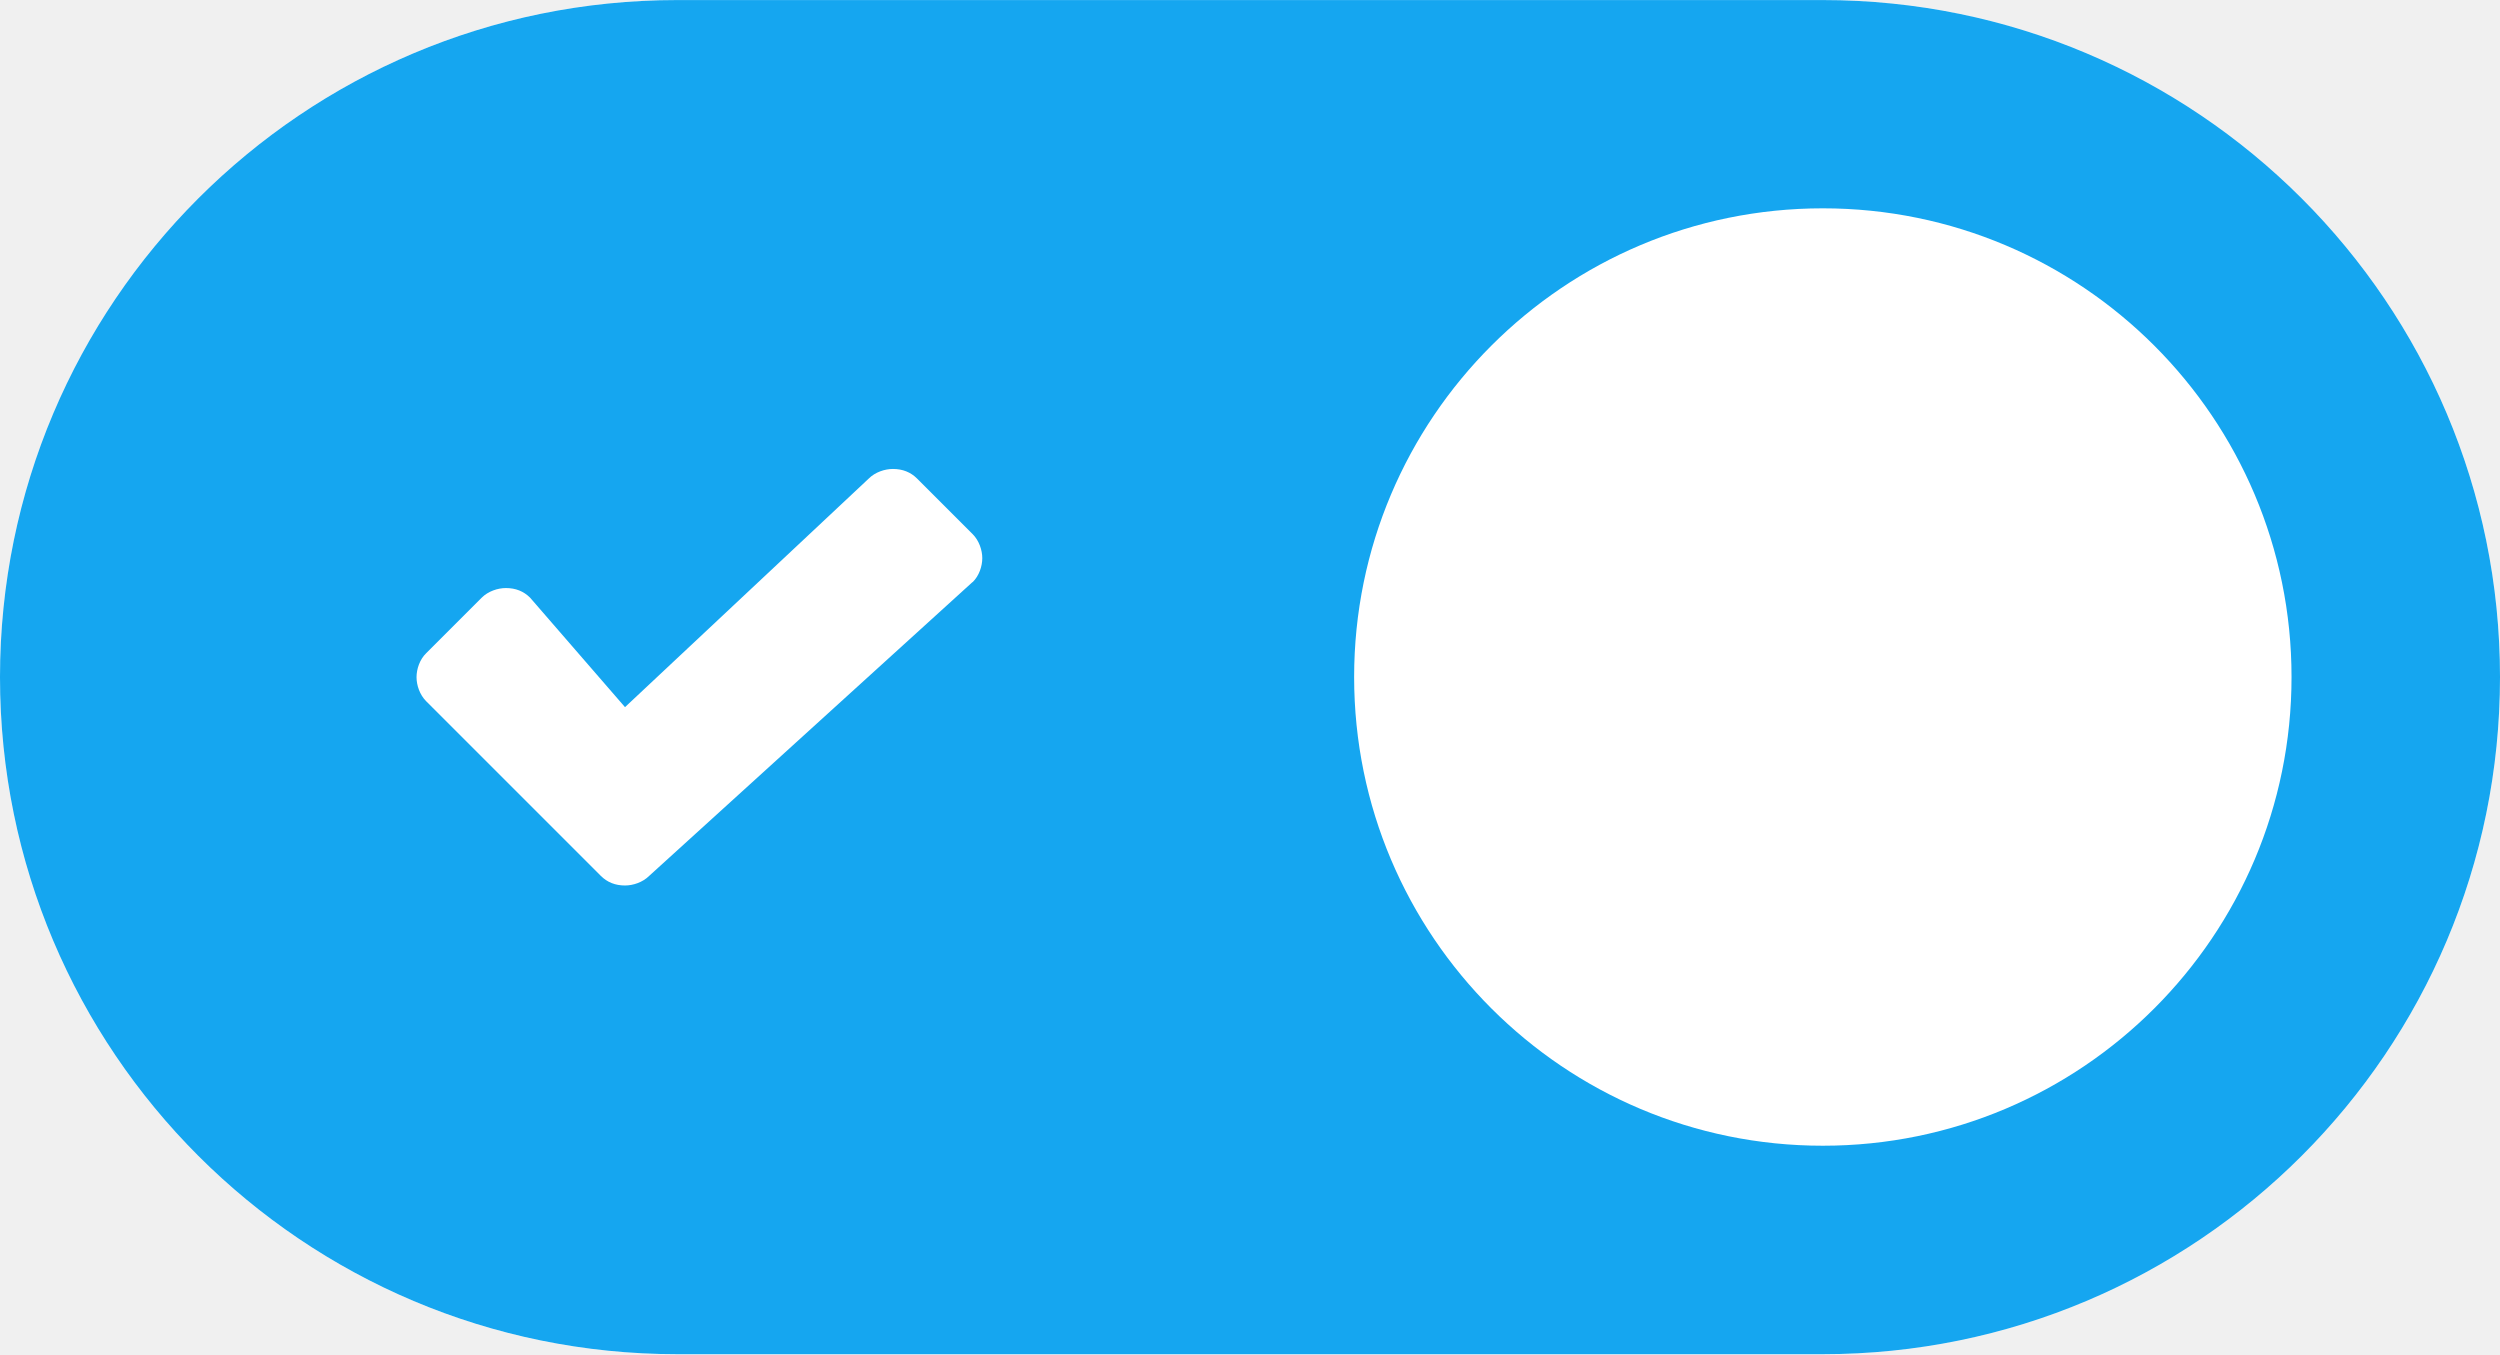
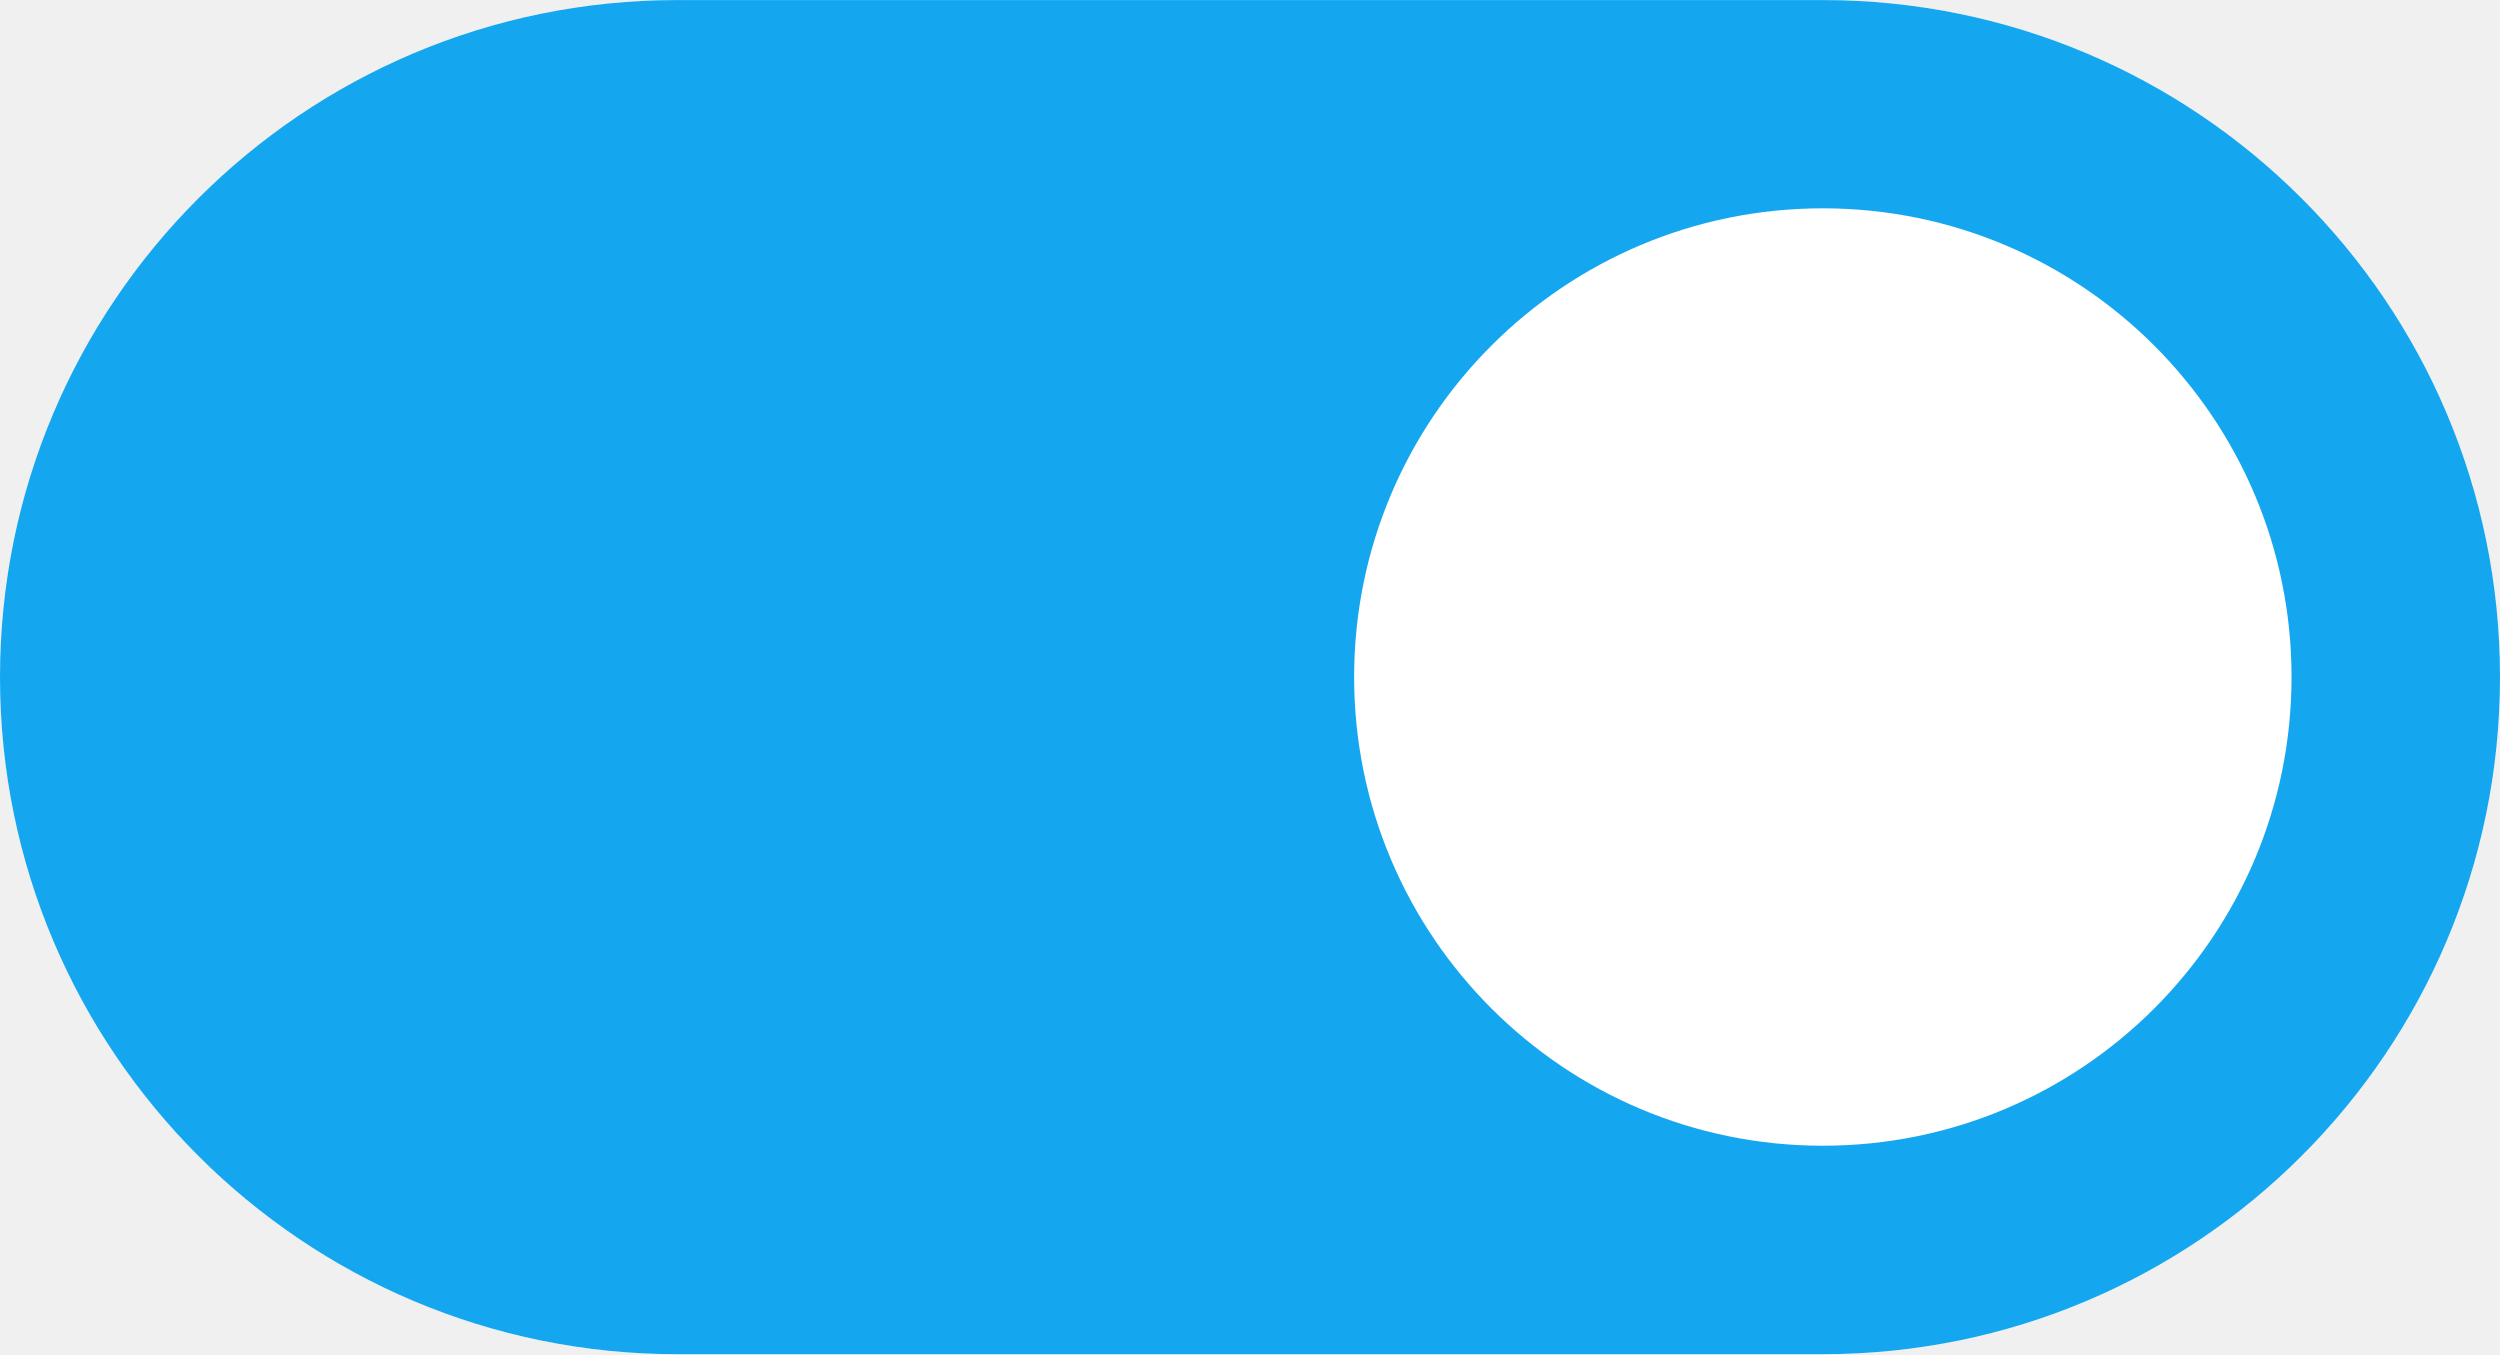
- <svg xmlns="http://www.w3.org/2000/svg" width="48" height="26" viewBox="0 0 12.7 6.879" version="1.1" id="svg8">
+ <svg xmlns="http://www.w3.org/2000/svg" id="svg8" version="1.1" viewBox="0 0 12.7 6.879" height="26" width="48">
  <defs id="defs2" />
-   <g id="layer1" transform="translate(0,-290.1208)">
-     <rect ry="3.44" y="290.121" x="0" height="6.879" width="12.7" id="rect918" style="opacity:1;fill:#ffffff;fill-opacity:1;stroke:none;stroke-width:0.302;stroke-opacity:1" />
-     <rect style="opacity:1;fill:#15a6f0;fill-opacity:1;stroke:none;stroke-width:0.302;stroke-opacity:1" id="rect815" width="12.7" height="6.879" x="0" y="290.121" ry="3.44" />
-     <path class="st2" d="m 10.269,294.363 -0.212,0.206 c -0.033,0.033 -0.083,0.05 -0.124,0.05 -0.05,0 -0.091,-0.017 -0.124,-0.05 L 9.26,294.014 8.702,294.569 c -0.033,0.033 -0.083,0.05 -0.124,0.05 -0.05,0 -0.091,-0.017 -0.124,-0.05 l -0.201,-0.21 c -0.033,-0.033 -0.05,-0.083 -0.05,-0.124 0,-0.041 0.017,-0.091 0.05,-0.124 l 0.555,-0.551 -0.555,-0.556 c -0.033,-0.033 -0.05,-0.083 -0.05,-0.124 0,-0.041 0.017,-0.091 0.05,-0.124 l 0.207,-0.204 c 0.033,-0.033 0.083,-0.05 0.124,-0.05 0.05,0 0.091,0.017 0.124,0.05 l 0.553,0.555 0.568,-0.555 c 0.033,-0.033 0.083,-0.05 0.124,-0.05 0.05,0 0.091,0.017 0.124,0.05 l 0.192,0.219 c 0.031,0.035 0.05,0.083 0.05,0.124 0,0.041 -0.017,0.091 -0.05,0.124 l -0.555,0.541 0.555,0.554 c 0.033,0.033 0.05,0.083 0.05,0.124 0,0.041 -0.017,0.091 -0.05,0.124 z" id="path27" style="opacity:1;fill:#ffffff;fill-opacity:1;stroke-width:0.083" />
-     <path class="st2" d="m 4.94,293.078 -1.642,1.492 c -0.033,0.033 -0.082,0.049 -0.123,0.049 -0.049,0 -0.09,-0.016 -0.123,-0.049 l -0.887,-0.887 c -0.033,-0.033 -0.049,-0.082 -0.049,-0.122 0,-0.041 0.016,-0.09 0.049,-0.122 l 0.282,-0.282 c 0.033,-0.033 0.082,-0.049 0.123,-0.049 0.049,0 0.09,0.016 0.123,0.049 l 0.482,0.556 1.238,-1.161 c 0.033,-0.033 0.082,-0.049 0.123,-0.049 0.049,0 0.09,0.016 0.123,0.049 l 0.282,0.282 c 0.033,0.033 0.049,0.082 0.049,0.122 0,0.041 -0.016,0.09 -0.049,0.122 z" id="path39" style="opacity:1;fill:#ffffff;fill-opacity:1;stroke-width:0.082" />
-     <circle style="opacity:1;fill:#ffffff;fill-opacity:1;stroke:none;stroke-width:0.316;stroke-opacity:1" id="path817" cx="9.26" cy="293.56" r="2.381" />
+   <g transform="translate(0,-290.1208)" id="layer1">
+     <rect style="opacity:1;fill:#ffffff;fill-opacity:1;stroke:none;stroke-width:0.302;stroke-opacity:1" id="rect918" width="12.7" height="6.879" x="0" y="290.121" ry="3.44" />
+     <rect ry="3.44" y="290.121" x="0" height="6.879" width="12.7" id="rect815" style="opacity:1;fill:#15a6f0;fill-opacity:1;stroke:none;stroke-width:0.302;stroke-opacity:1" />
+     <path style="opacity:1;fill:#ffffff;fill-opacity:1;stroke-width:0.083" id="path27" d="m 10.269,294.363 -0.212,0.206 c -0.033,0.033 -0.083,0.05 -0.124,0.05 -0.05,0 -0.091,-0.017 -0.124,-0.05 L 9.26,294.014 8.702,294.569 c -0.033,0.033 -0.083,0.05 -0.124,0.05 -0.05,0 -0.091,-0.017 -0.124,-0.05 l -0.201,-0.21 c -0.033,-0.033 -0.05,-0.083 -0.05,-0.124 0,-0.041 0.017,-0.091 0.05,-0.124 l 0.555,-0.551 -0.555,-0.556 c -0.033,-0.033 -0.05,-0.083 -0.05,-0.124 0,-0.041 0.017,-0.091 0.05,-0.124 l 0.207,-0.204 c 0.033,-0.033 0.083,-0.05 0.124,-0.05 0.05,0 0.091,0.017 0.124,0.05 l 0.553,0.555 0.568,-0.555 c 0.033,-0.033 0.083,-0.05 0.124,-0.05 0.05,0 0.091,0.017 0.124,0.05 l 0.192,0.219 c 0.031,0.035 0.05,0.083 0.05,0.124 0,0.041 -0.017,0.091 -0.05,0.124 l -0.555,0.541 0.555,0.554 c 0.033,0.033 0.05,0.083 0.05,0.124 0,0.041 -0.017,0.091 -0.05,0.124 z" class="st2" />
+     <circle r="2.381" cy="293.56" cx="9.26" id="path817" style="opacity:1;fill:#ffffff;fill-opacity:1;stroke:none;stroke-width:0.316;stroke-opacity:1" />
  </g>
</svg>
